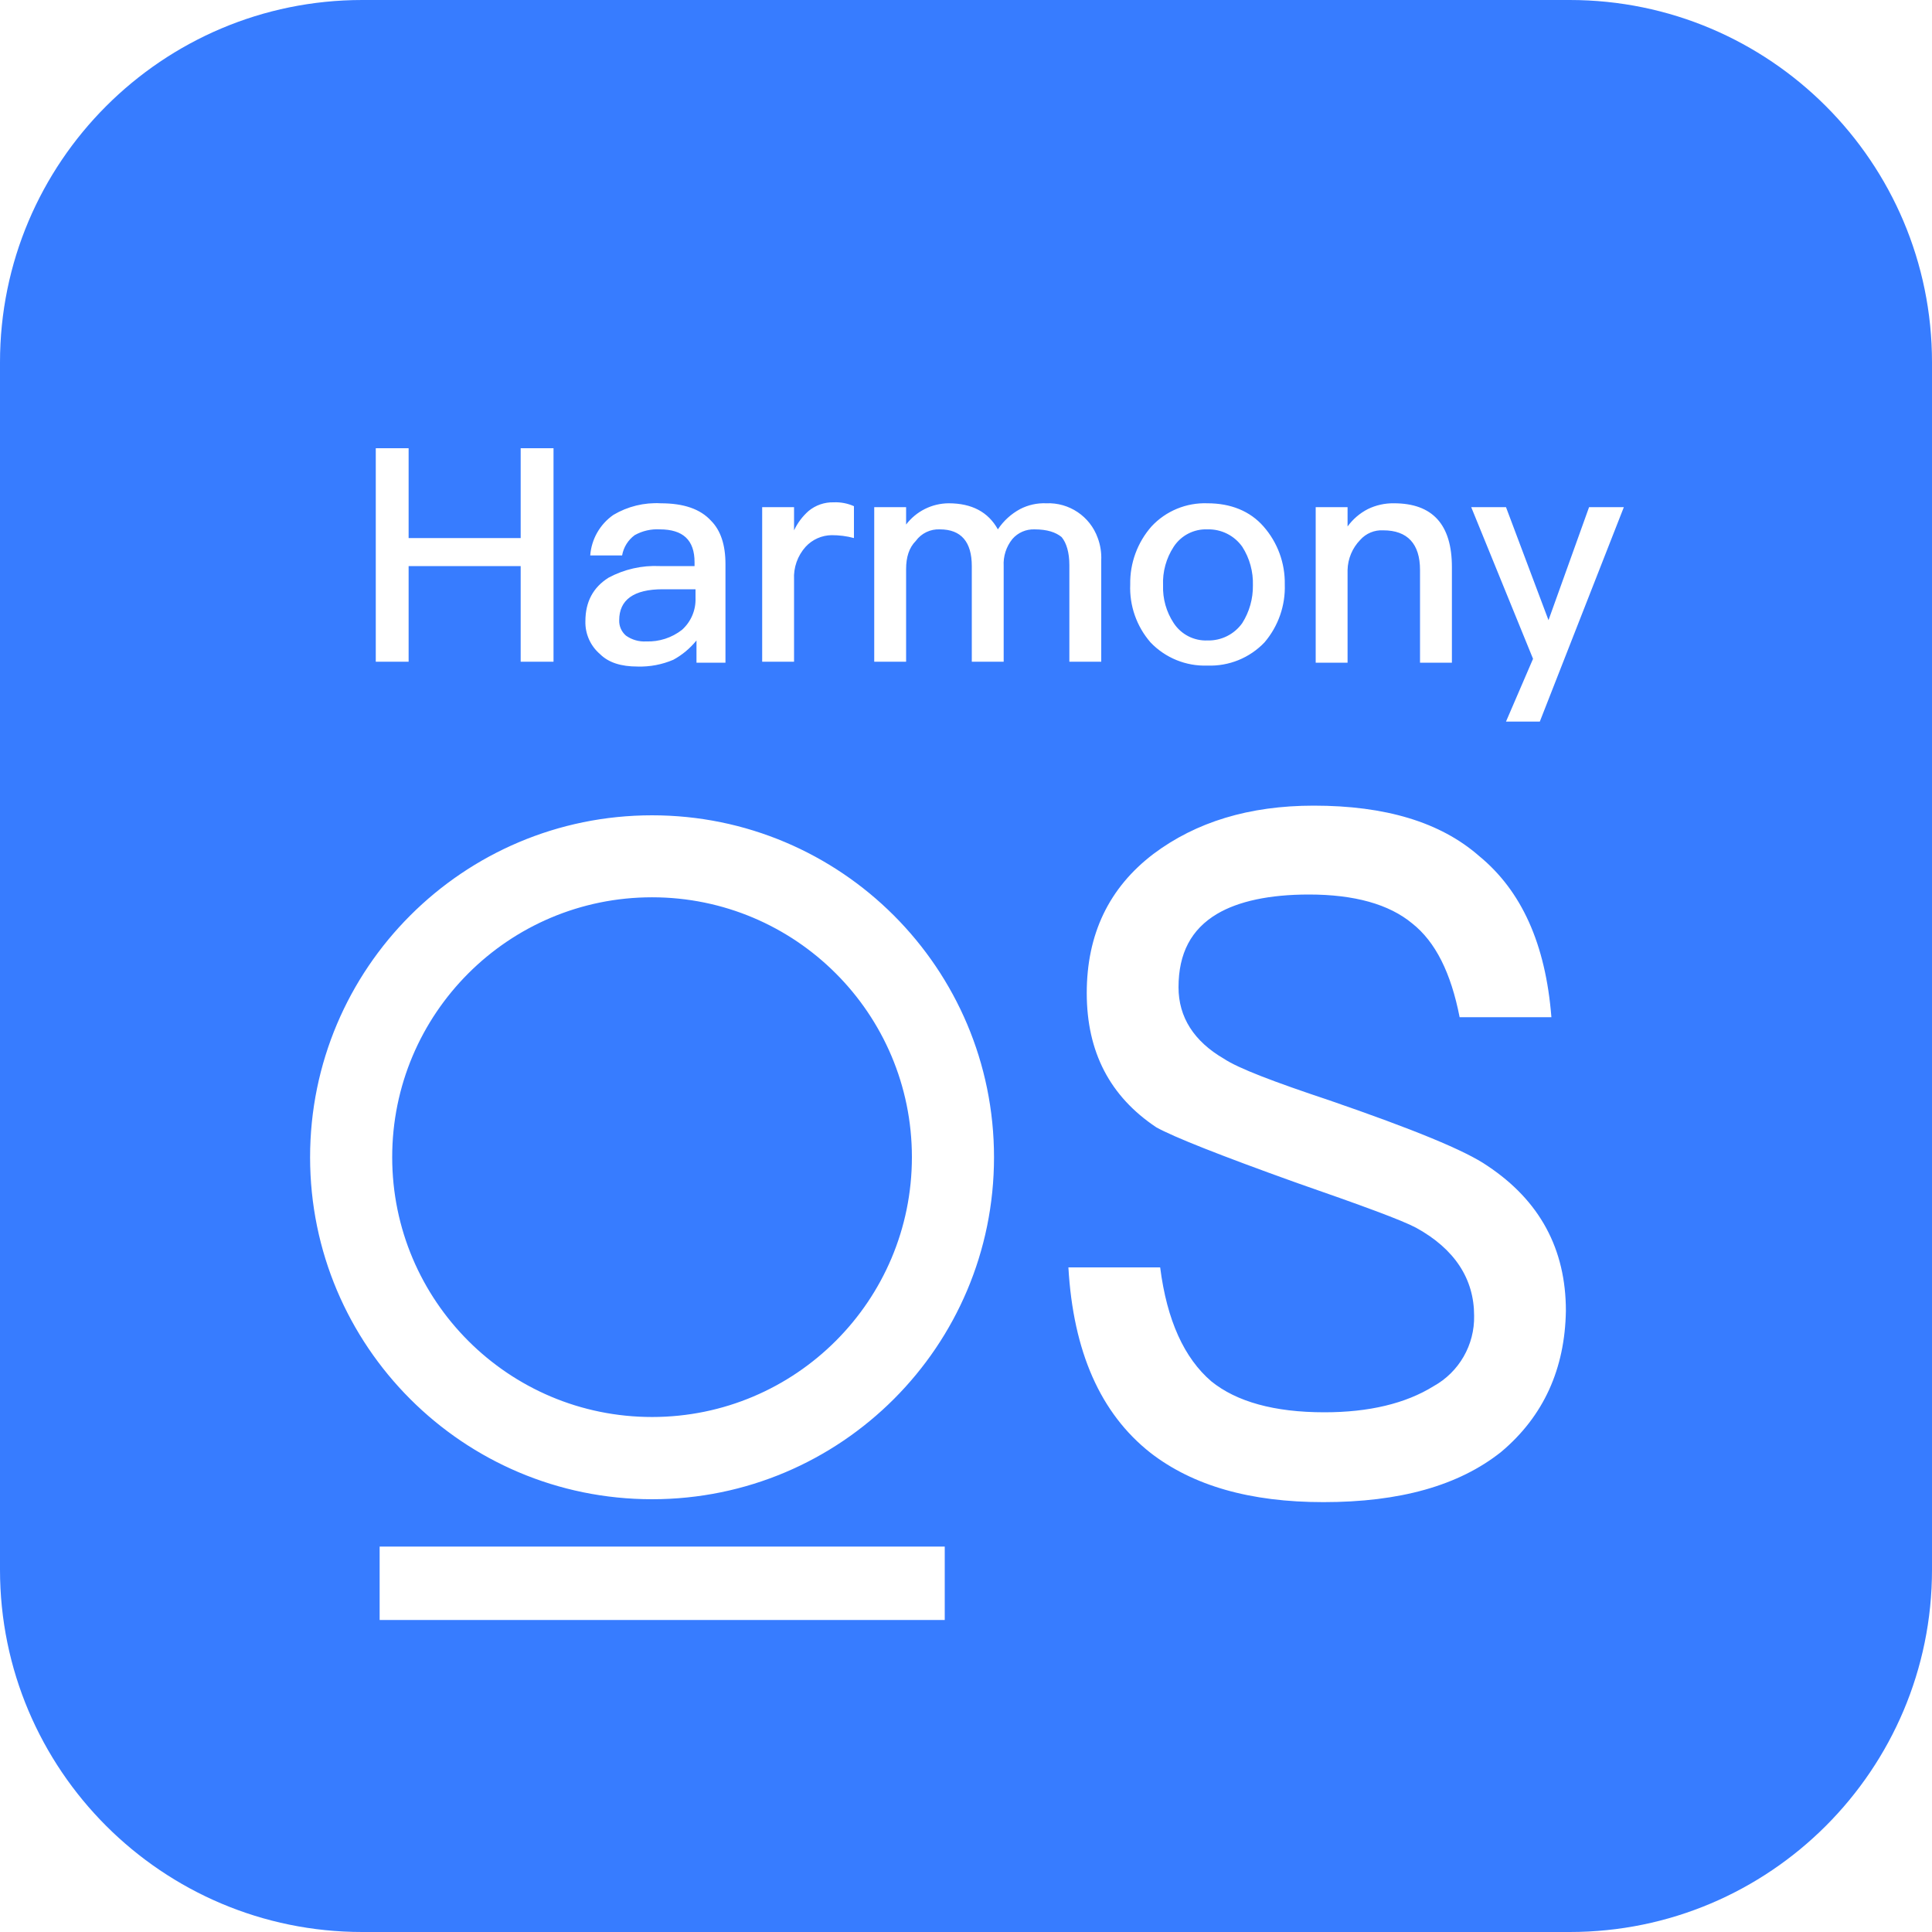
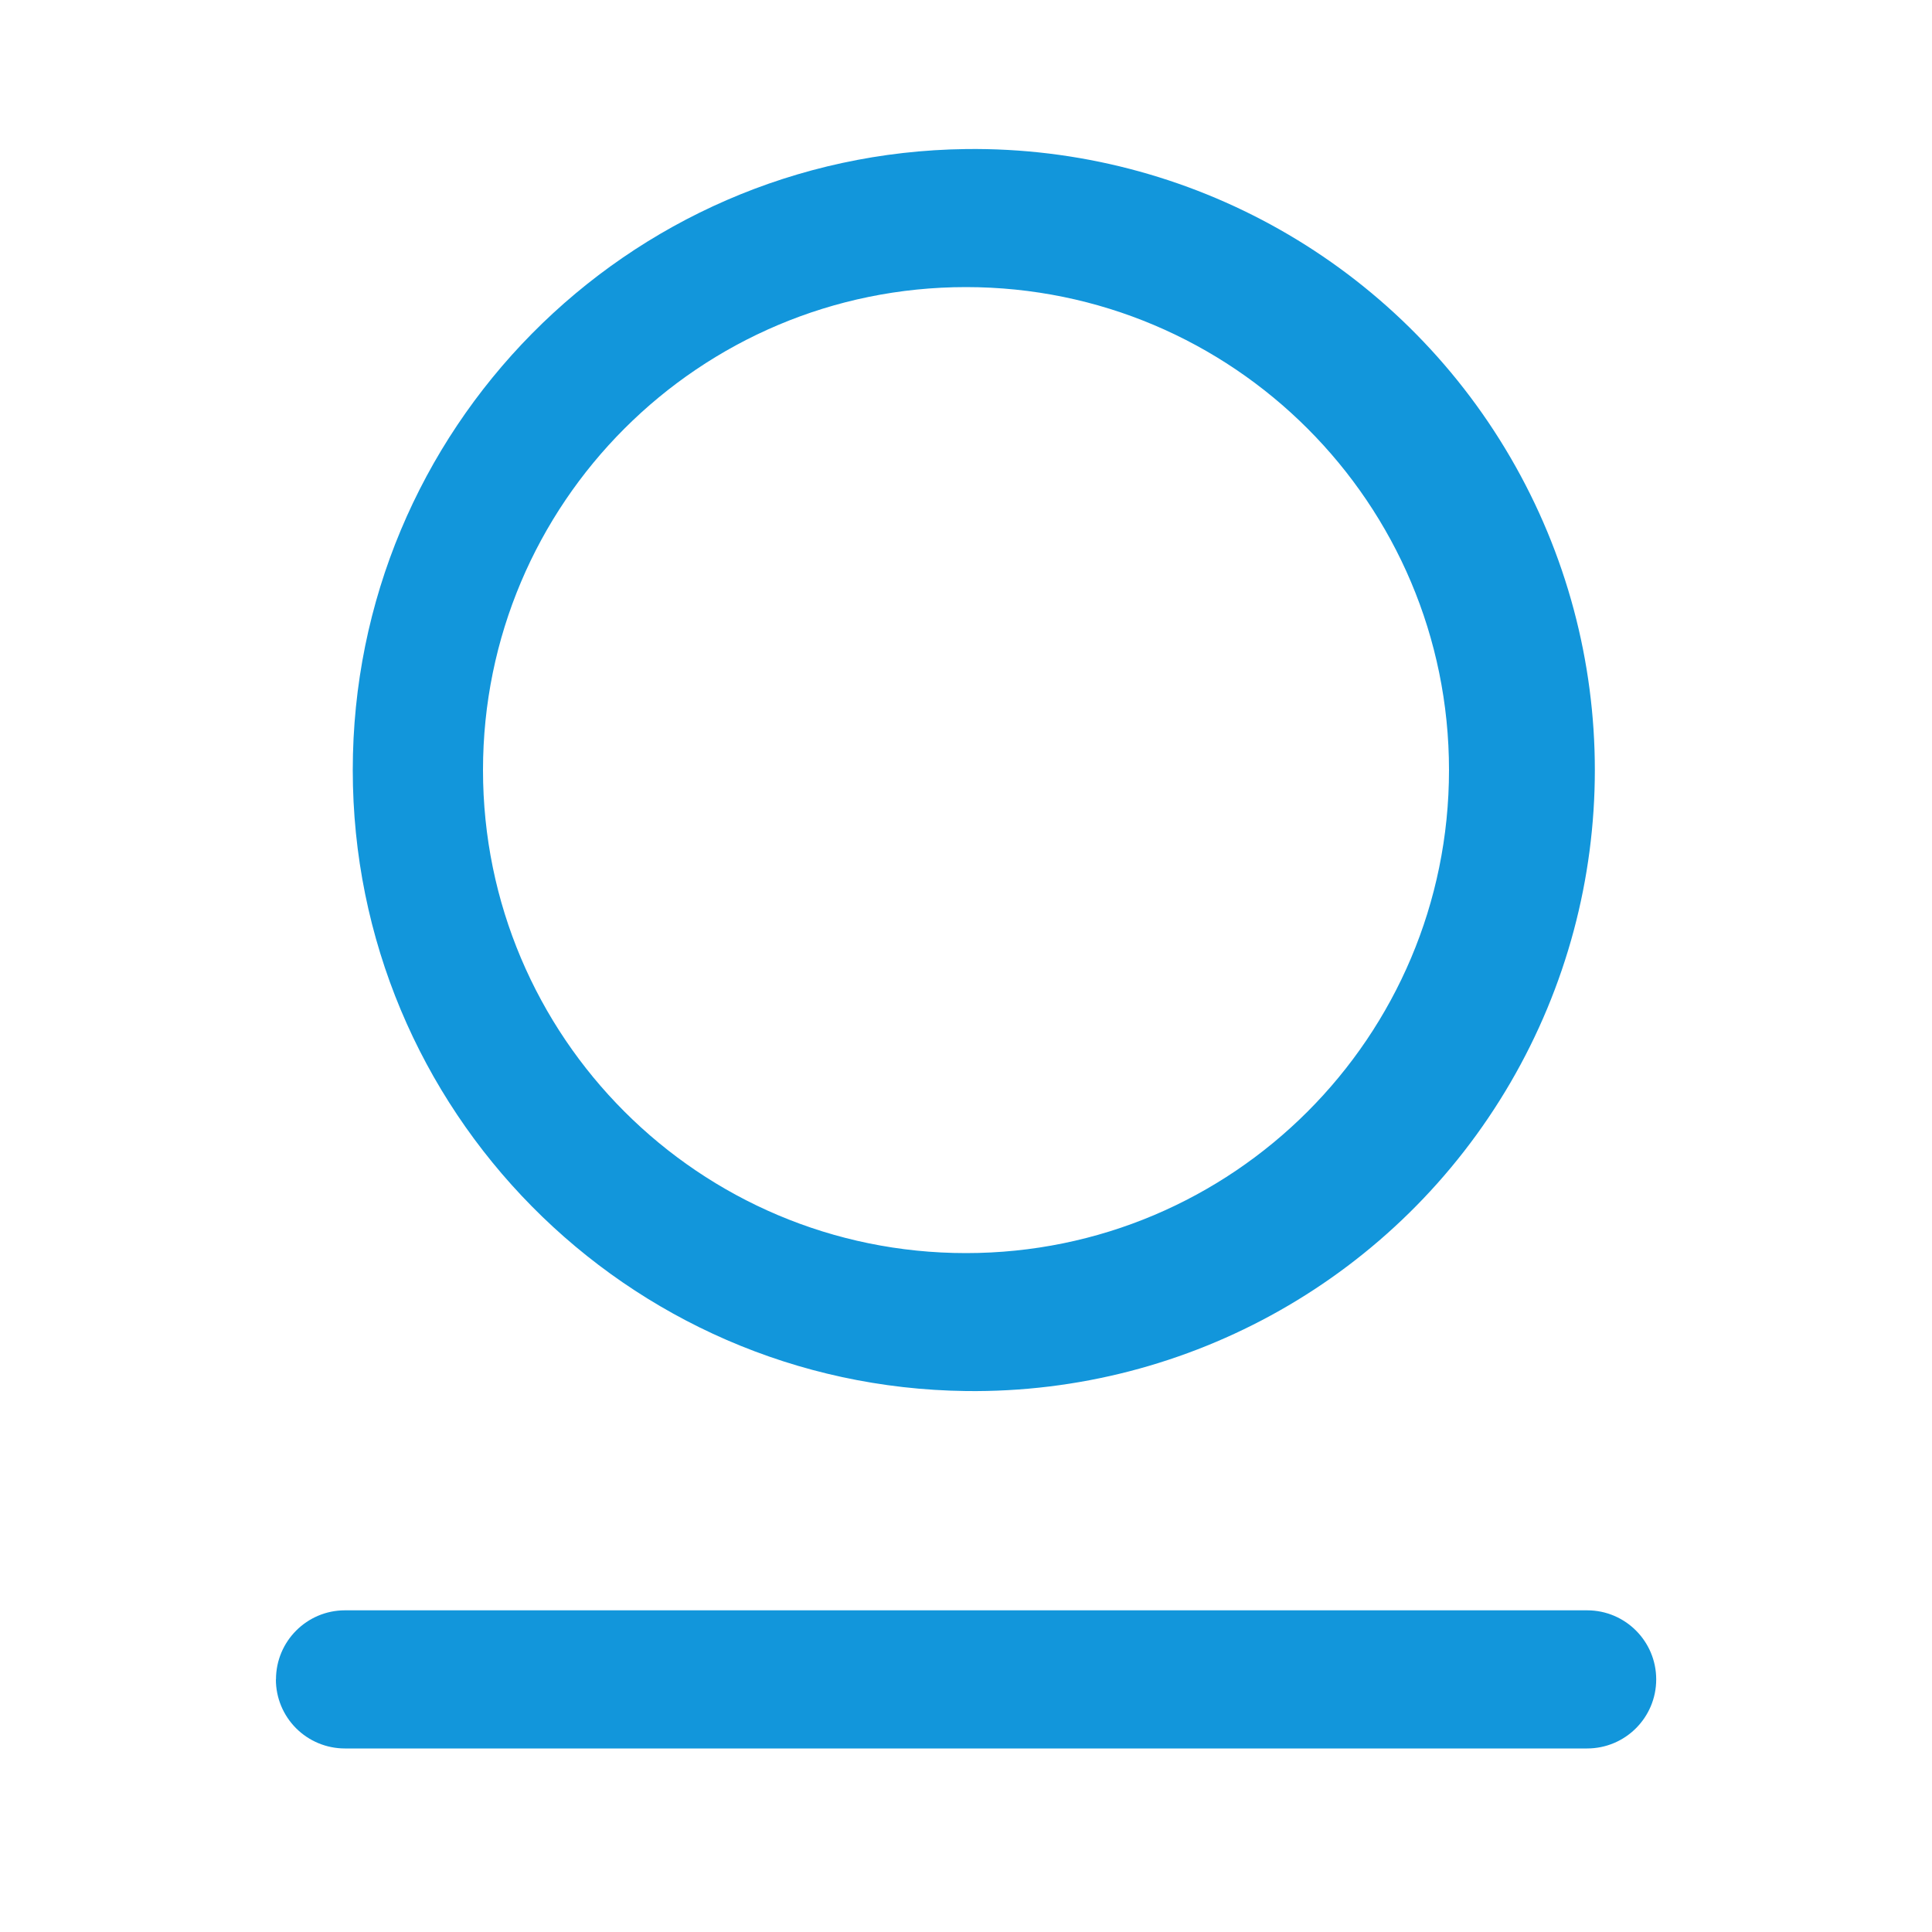
- <svg xmlns="http://www.w3.org/2000/svg" t="1774860198861" class="icon" viewBox="0 0 1024 1024" version="1.1" p-id="19340" width="200" height="200">
-   <path d="M832 0c105.984 0 192 86.016 192 192v640c0 105.984-86.016 192-192 192H192c-105.984 0-192-86.016-192-192V192c0-105.984 86.016-192 192-192zM500.736 819.712h-299.52v38.912h299.52v-38.912z m195.584-392.704c-34.304 0-62.464 8.704-84.992 25.6-23.552 17.92-35.328 42.496-35.328 73.728 0 31.232 12.288 54.784 36.864 71.168 9.216 5.12 33.792 14.848 73.728 29.184 35.328 12.288 56.32 19.968 64 24.064 20.48 11.264 30.72 27.136 30.72 46.592 0.32 15.488-7.968 29.888-21.504 37.376-14.848 9.216-34.304 13.824-57.856 13.824-26.624 0-46.592-5.632-59.904-16.384-14.336-12.288-23.552-32.256-27.136-60.416h-48.64c2.56 44.544 16.896 77.312 43.52 98.304 22.528 17.408 52.736 26.112 91.648 26.112 40.448 0 71.68-8.704 94.208-26.624 22.528-18.944 33.792-44.032 34.304-74.752 0-32.768-13.824-58.368-41.472-76.8-11.776-8.192-39.424-19.456-83.968-34.816-29.184-9.728-48.128-16.896-55.808-22.016-15.872-9.216-24.064-22.016-24.064-37.888 0-17.92 6.656-30.72 20.48-38.912 11.264-6.656 27.648-10.24 48.64-10.24 24.064 0 42.496 5.12 54.784 15.36 12.288 9.728 20.48 26.112 25.088 49.664h48.64c-3.072-38.912-15.872-67.072-38.4-85.504-20.48-17.92-49.664-26.624-87.552-26.624z m-350.72 5.12a181.248 181.248 0 1 0 0 362.496 181.248 181.248 0 0 0 0-362.496z m0 43.456a137.728 137.728 0 1 1-137.728 137.792 137.728 137.728 0 0 1 137.728-137.792zM798.208 268.8h-18.432l32.768 80.384-14.336 33.28h17.92L860.672 268.8h-18.432l-21.504 59.904-22.528-59.904z m-448-2.048a44.352 44.352 0 0 0-25.088 6.144 28.8 28.8 0 0 0-12.288 21.504h16.896a16.96 16.96 0 0 1 6.656-10.752 24.384 24.384 0 0 1 13.312-3.072c12.288 0 18.432 5.632 18.432 17.408v2.048h-18.432a52.128 52.128 0 0 0-27.136 6.144c-8.192 5.12-12.288 12.8-12.288 23.04a22.112 22.112 0 0 0 7.68 17.408c4.608 4.608 11.264 6.656 19.968 6.656 6.496 0.192 12.96-1.024 18.944-3.584 4.736-2.56 8.896-6.08 12.288-10.24v11.776h15.36V299.008c0-10.24-2.56-17.92-7.68-23.04-5.632-6.144-14.336-9.216-26.624-9.216z m289.792 0c-11.2-0.416-22.08 4.064-29.696 12.288a45.312 45.312 0 0 0-11.264 30.72c-0.48 11.232 3.392 22.24 10.752 30.72 7.84 8.224 18.848 12.704 30.208 12.288 11.36 0.416 22.368-4.064 30.208-12.288 7.296-8.544 11.136-19.52 10.752-30.72a45.248 45.248 0 0 0-11.264-30.72c-7.168-8.192-17.408-12.288-29.696-12.288z m98.816 0a30.464 30.464 0 0 0-13.824 3.072 30.464 30.464 0 0 0-10.752 9.216V268.8h-16.896v82.432h16.896V302.08a23.68 23.68 0 0 1 6.656-15.872 15.2 15.2 0 0 1 12.288-5.12c12.8 0 19.456 7.168 19.456 20.992v49.152h16.896V300.544c0-22.528-10.24-33.792-30.72-33.792z m-522.24-29.184h-17.408v113.152h17.408V300.032h59.392v50.688h17.408V237.568h-17.408v47.616H216.576V237.568z m225.28 28.672a20.032 20.032 0 0 0-13.312 4.608 31.68 31.68 0 0 0-7.68 10.24V268.8h-16.896v81.92h16.896V307.2a24.064 24.064 0 0 1 6.144-17.408 19.104 19.104 0 0 1 13.824-6.144c3.968 0 7.936 0.48 11.776 1.536v-16.896a23.744 23.744 0 0 0-10.752-2.048z m112.64 0.512a27.648 27.648 0 0 0-13.824 3.072c-4.736 2.56-8.8 6.24-11.776 10.752-5.12-9.216-13.824-13.824-26.112-13.824a28.576 28.576 0 0 0-22.528 11.264V268.8h-16.896v81.92h16.896V301.568c0-6.144 1.536-11.264 5.12-14.848a14.912 14.912 0 0 1 12.8-6.144c11.264 0 16.896 6.656 16.896 19.456v50.688h16.896V300.032a20.992 20.992 0 0 1 4.608-14.336 14.848 14.848 0 0 1 11.776-5.12c6.656 0 11.264 1.536 14.336 4.096 2.56 3.072 4.096 8.192 4.096 14.848v51.2h16.896V296.96a30.016 30.016 0 0 0-1.856-11.84 27.744 27.744 0 0 0-27.328-18.368zM368.64 312.32v4.608a21.6 21.6 0 0 1-7.168 16.896 29.056 29.056 0 0 1-18.944 6.144 16.8 16.8 0 0 1-10.752-3.072 10.24 10.24 0 0 1-3.584-8.192c0-10.752 7.68-16.384 23.04-16.384h17.408zM640 280.576a21.856 21.856 0 0 1 18.432 9.216c3.904 6.08 5.856 13.248 5.632 20.48a36.48 36.48 0 0 1-5.632 19.968 21.888 21.888 0 0 1-18.432 9.216 20.384 20.384 0 0 1-17.92-9.216 34.144 34.144 0 0 1-5.632-19.968c-0.32-7.232 1.664-14.4 5.632-20.48a20.384 20.384 0 0 1 17.92-9.216z" fill="#377CFF" p-id="19341" />
+ <svg xmlns="http://www.w3.org/2000/svg" t="1774917256047" class="icon" viewBox="0 0 1024 1024" version="1.1" p-id="8589" width="200" height="200">
+   <path d="M512 664.166a256 256 0 1 1 0-512 256 256 0 0 1 0 512z m0 73.114a329.165 329.165 0 1 0 0-658.278A329.165 329.165 0 0 0 512 737.28zM146.278 890.112c0-20.224 16.384-36.608 36.557-36.608H841.216a36.557 36.557 0 1 1 0 73.216H182.784a36.557 36.557 0 0 1-36.557-36.608z" p-id="8590" fill="#1296db" />
</svg>
